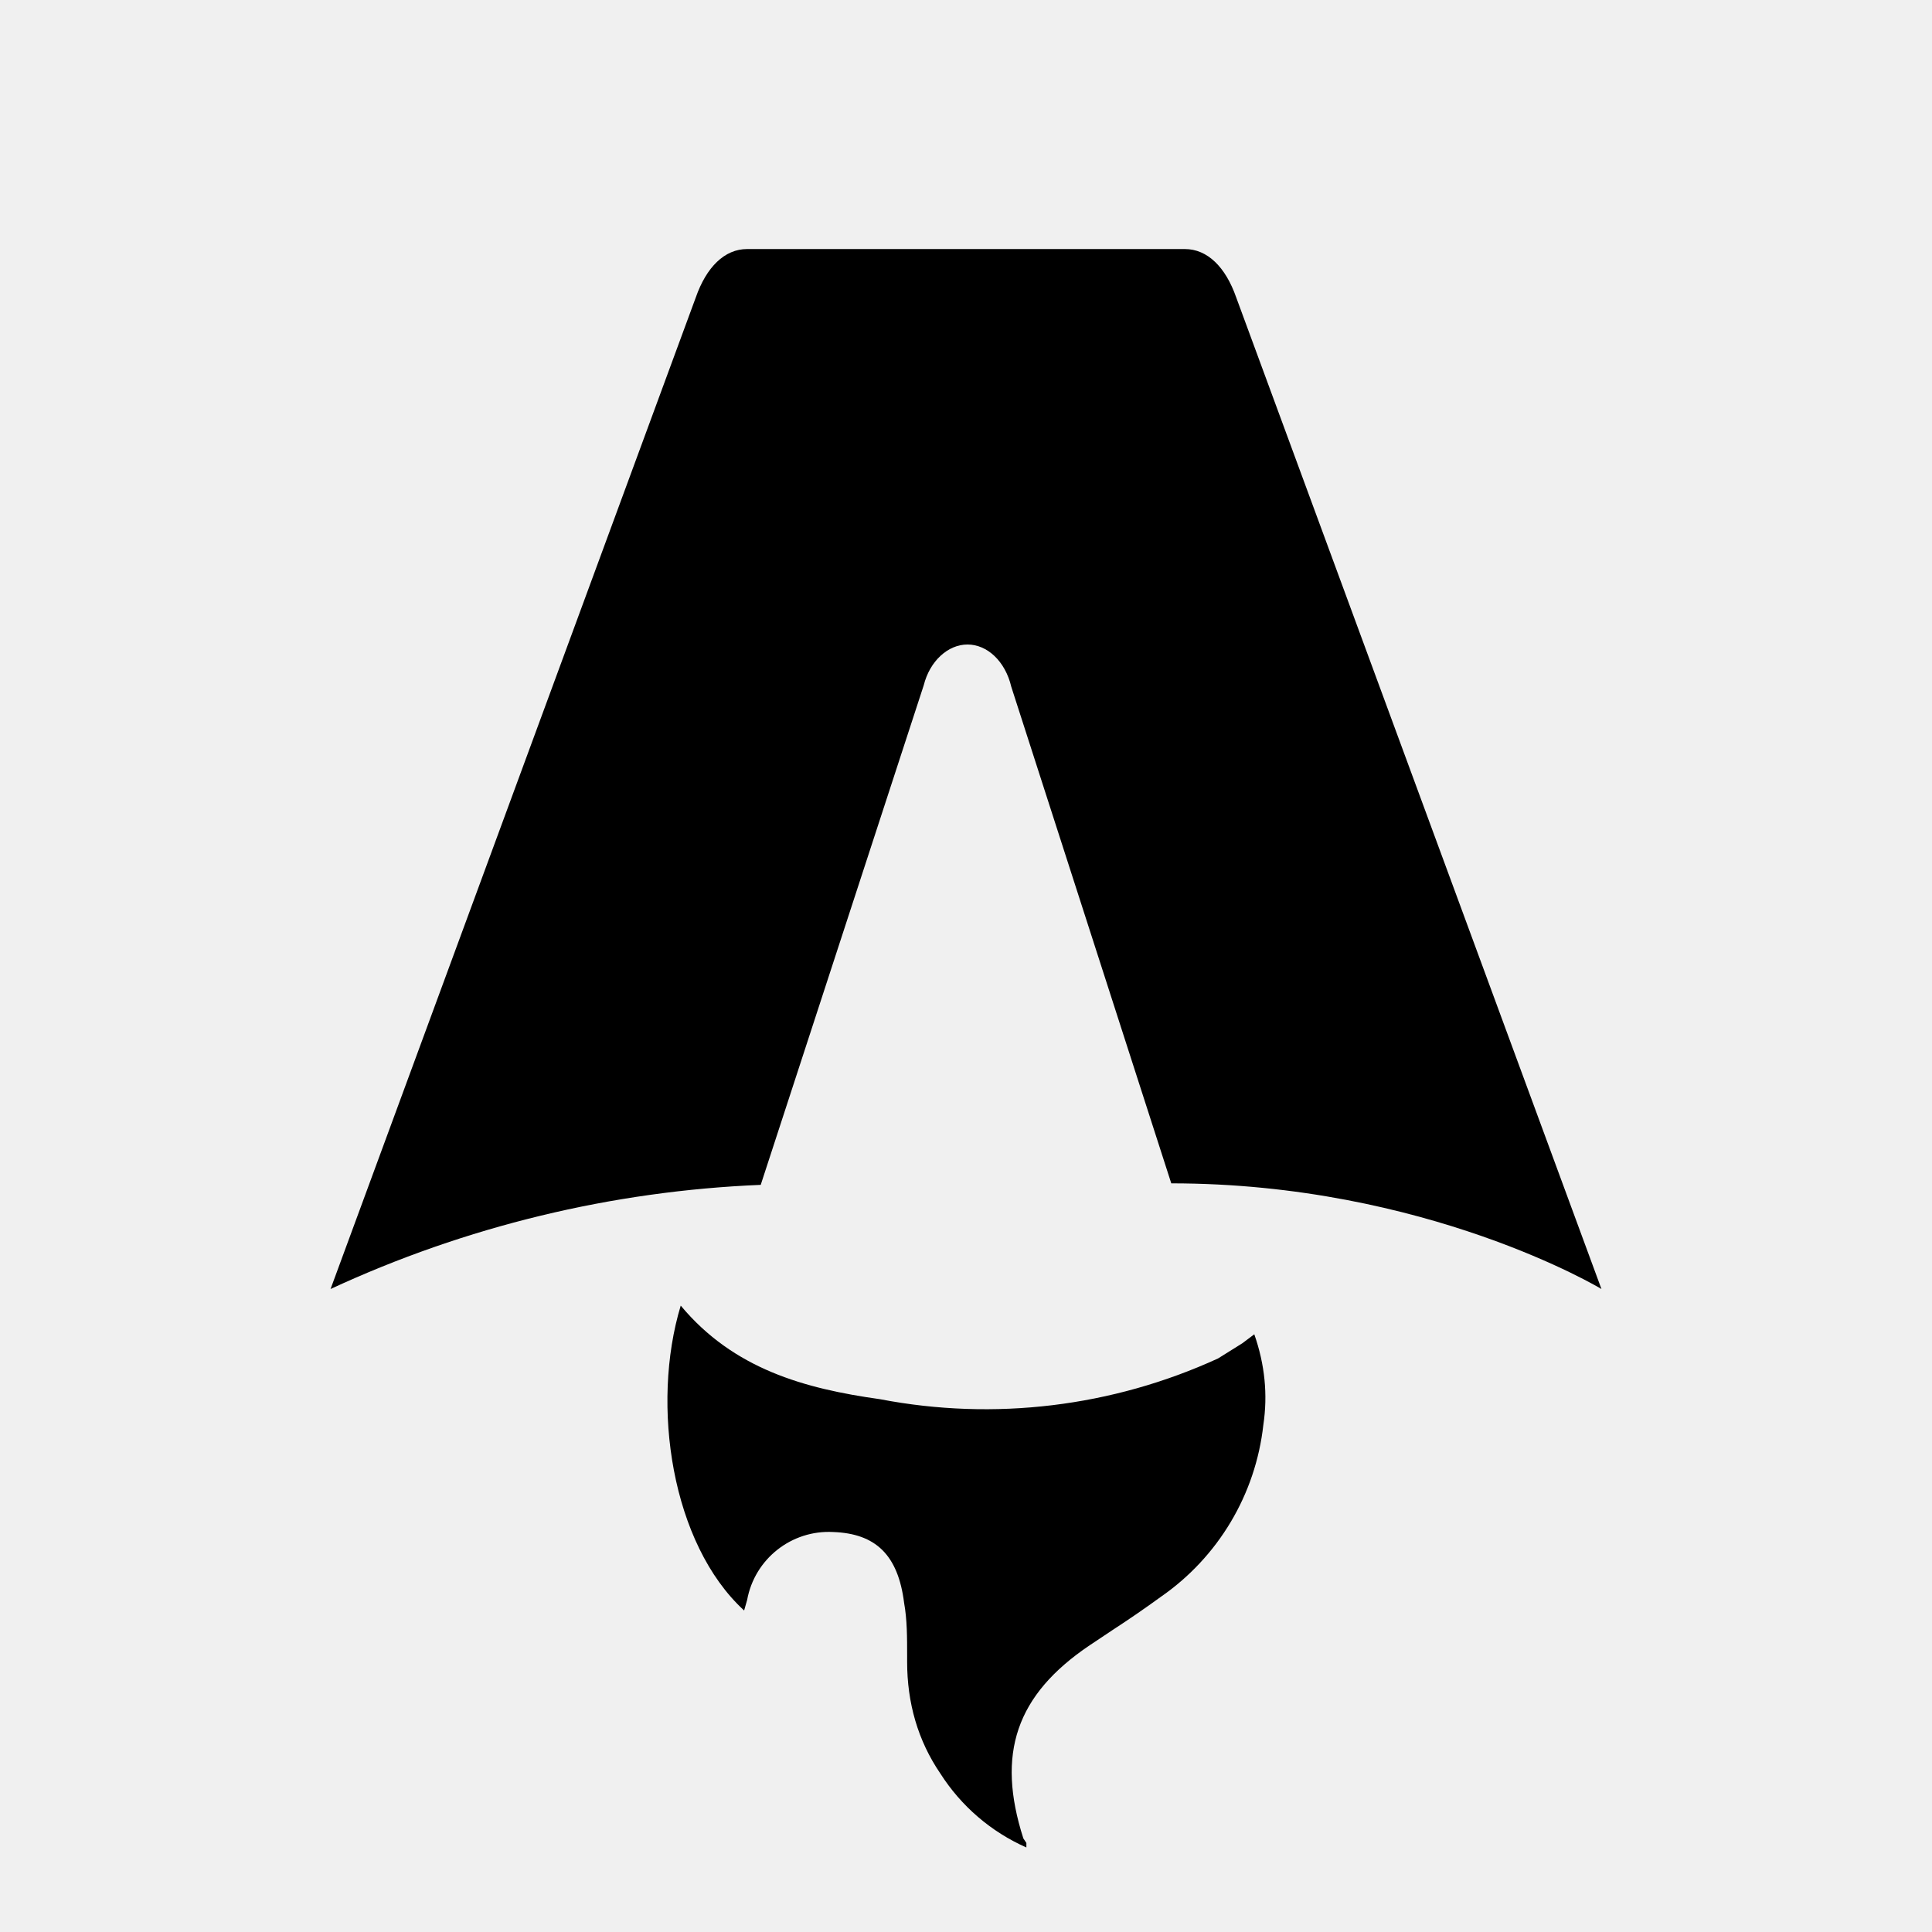
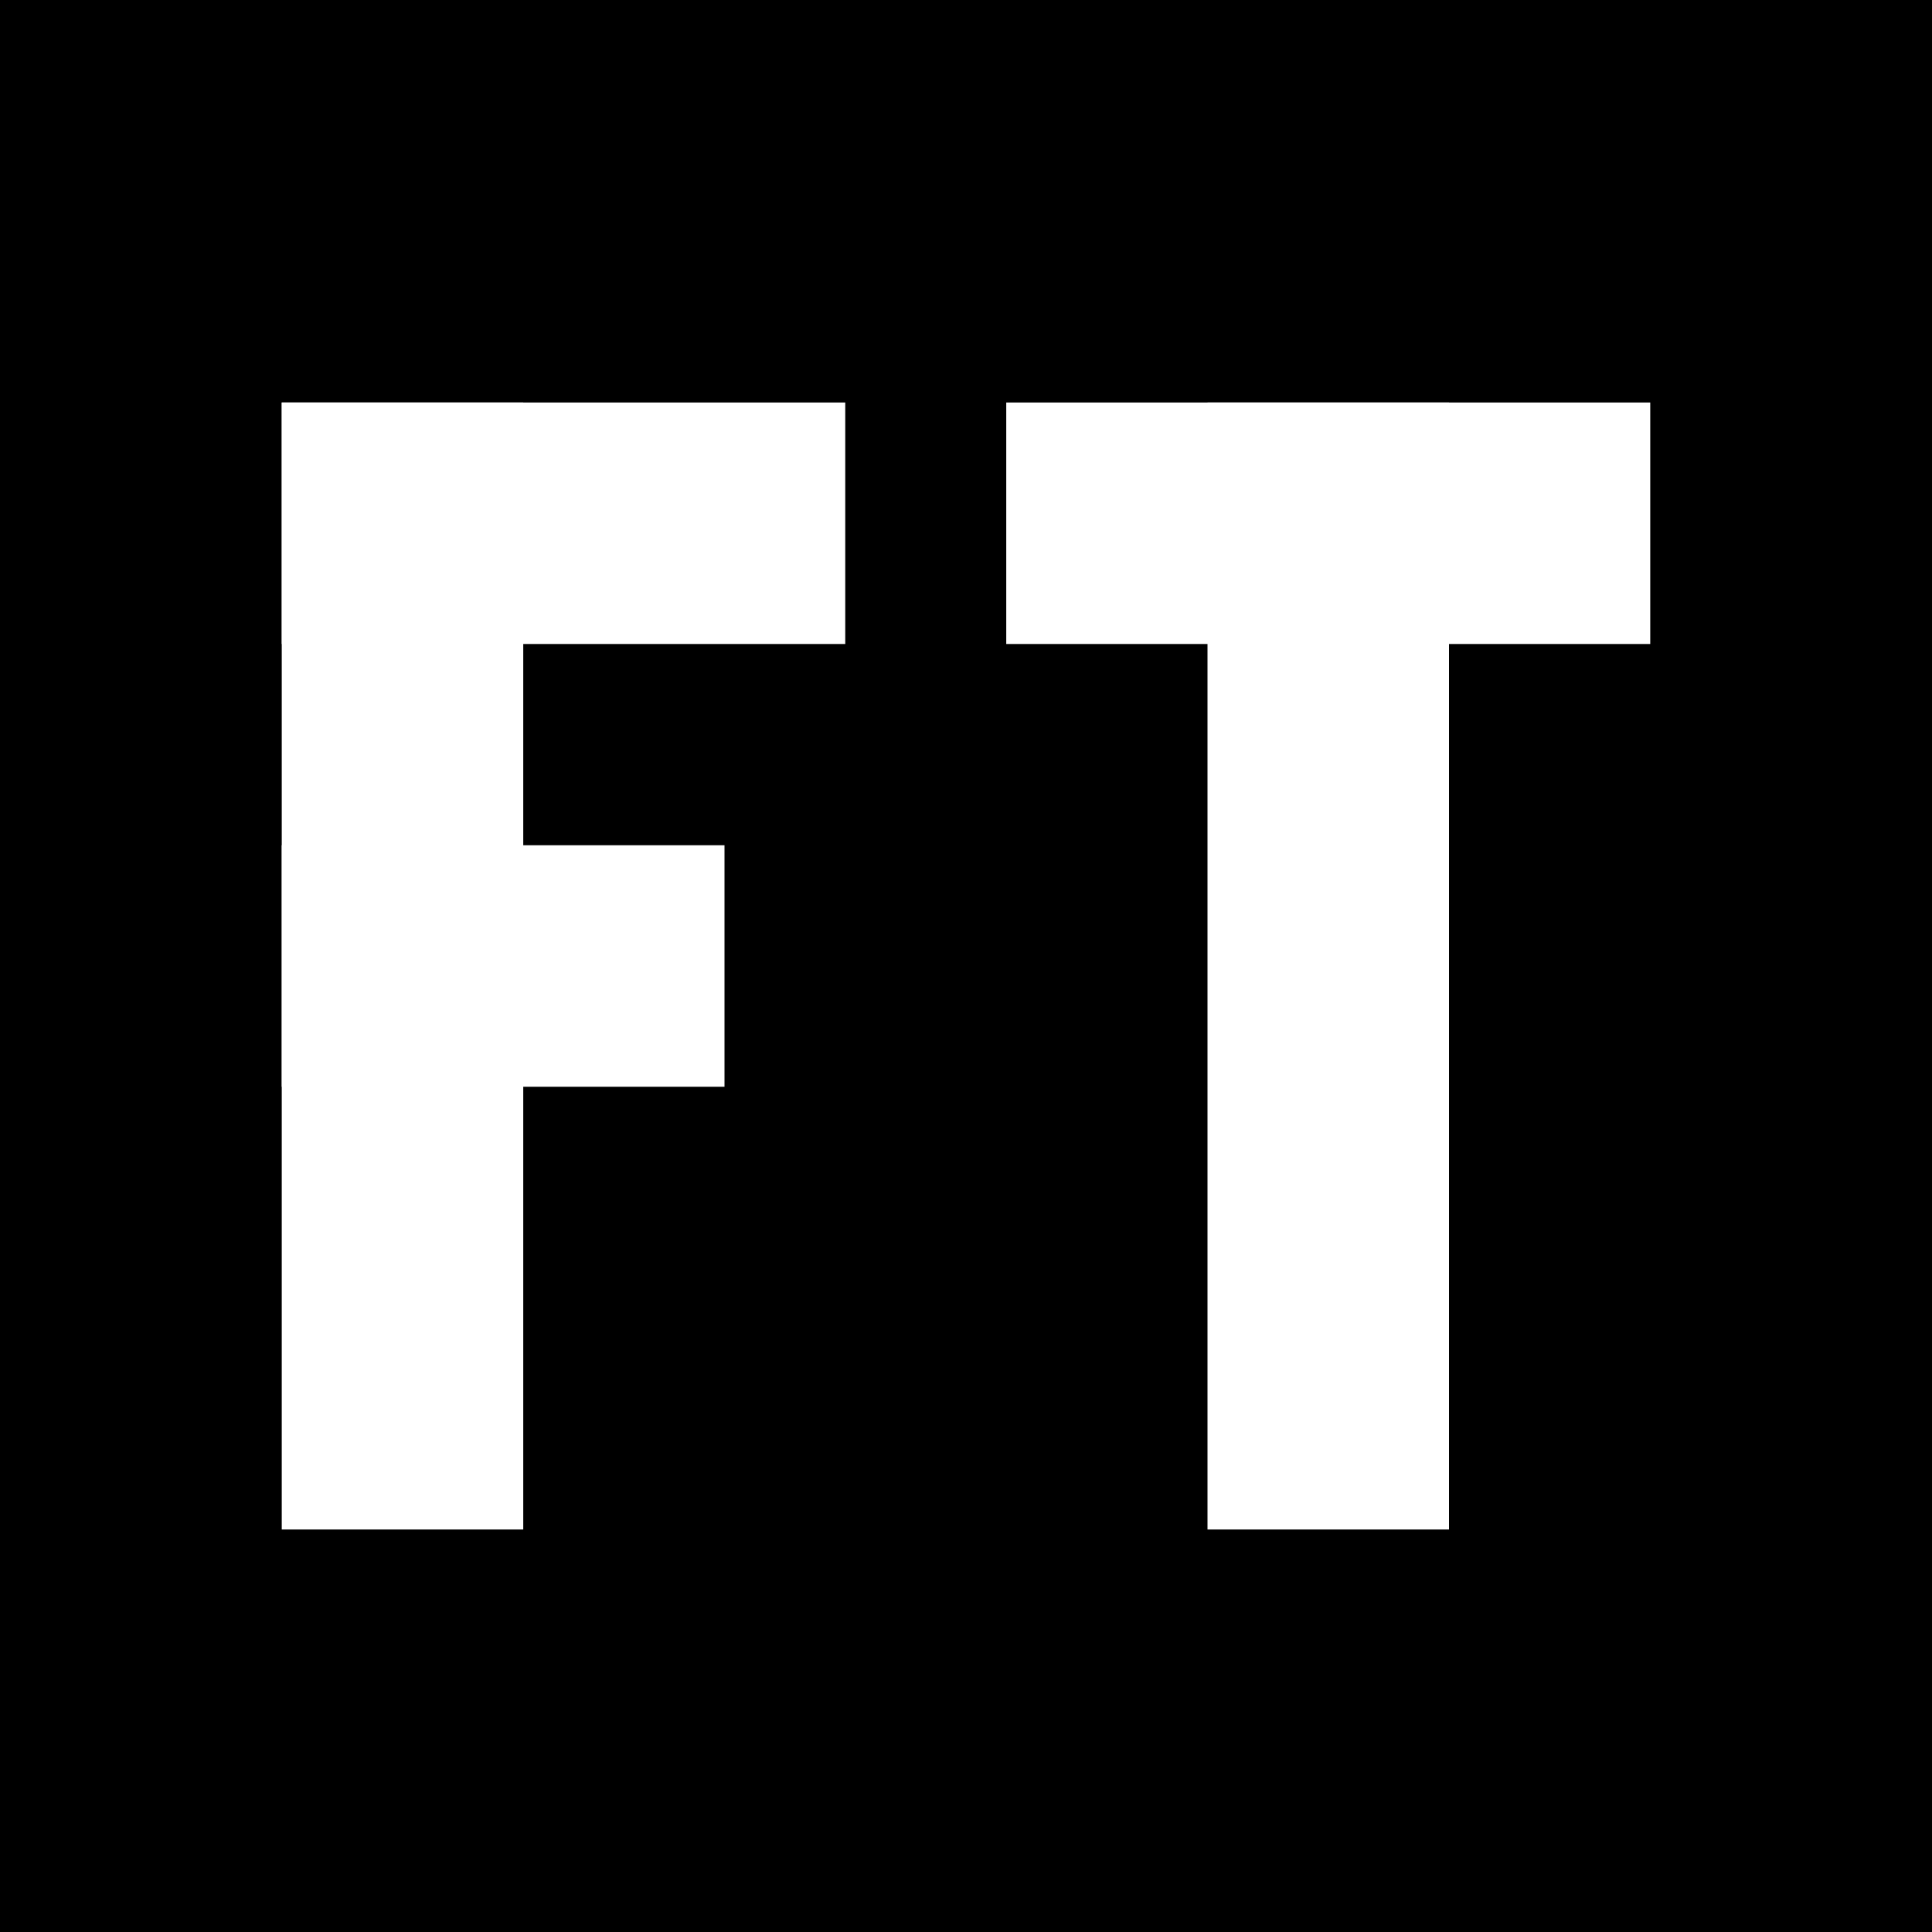
- <svg xmlns="http://www.w3.org/2000/svg" fill="none" viewBox="0 0 128 128">
-   <path d="M50.4 78.5a75.1 75.1 0 0 0-28.5 6.9l24.2-65.7c.7-2 1.9-3.2 3.4-3.2h29c1.5 0 2.7 1.2 3.4 3.2l24.2 65.7s-11.6-7-28.5-7L67 45.5c-.4-1.7-1.6-2.8-2.9-2.8-1.3 0-2.5 1.1-2.9 2.7L50.4 78.5Zm-1.1 28.2Zm-4.2-20.2c-2 6.6-.6 15.8 4.2 20.2a17.5 17.5 0 0 1 .2-.7 5.5 5.5 0 0 1 5.7-4.5c2.8.1 4.3 1.5 4.7 4.7.2 1.1.2 2.3.2 3.5v.4c0 2.7.7 5.2 2.2 7.4a13 13 0 0 0 5.7 4.9v-.3l-.2-.3c-1.8-5.6-.5-9.5 4.4-12.8l1.5-1a73 73 0 0 0 3.2-2.2 16 16 0 0 0 6.8-11.4c.3-2 .1-4-.6-6l-.8.6-1.6 1a37 37 0 0 1-22.4 2.7c-5-.7-9.7-2-13.2-6.2Z" />
-   <style>
-         path { fill: #000; }
-         @media (prefers-color-scheme: dark) {
-             path { fill: #FFF; }
-         }
-     </style>
+ <svg xmlns="http://www.w3.org/2000/svg" viewBox="0 0 48 48" width="48" height="48" role="img" aria-label="FT">
+   <rect width="48" height="48" fill="#000000" />
+   <g fill="#ffffff">
+     <rect x="7" y="10" width="6" height="28" />
+     <rect x="7" y="10" width="14" height="6" />
+     <rect x="7" y="21" width="11" height="6" />
+     <rect x="25" y="10" width="16" height="6" />
+     <rect x="30" y="10" width="6" height="28" />
+   </g>
</svg>
